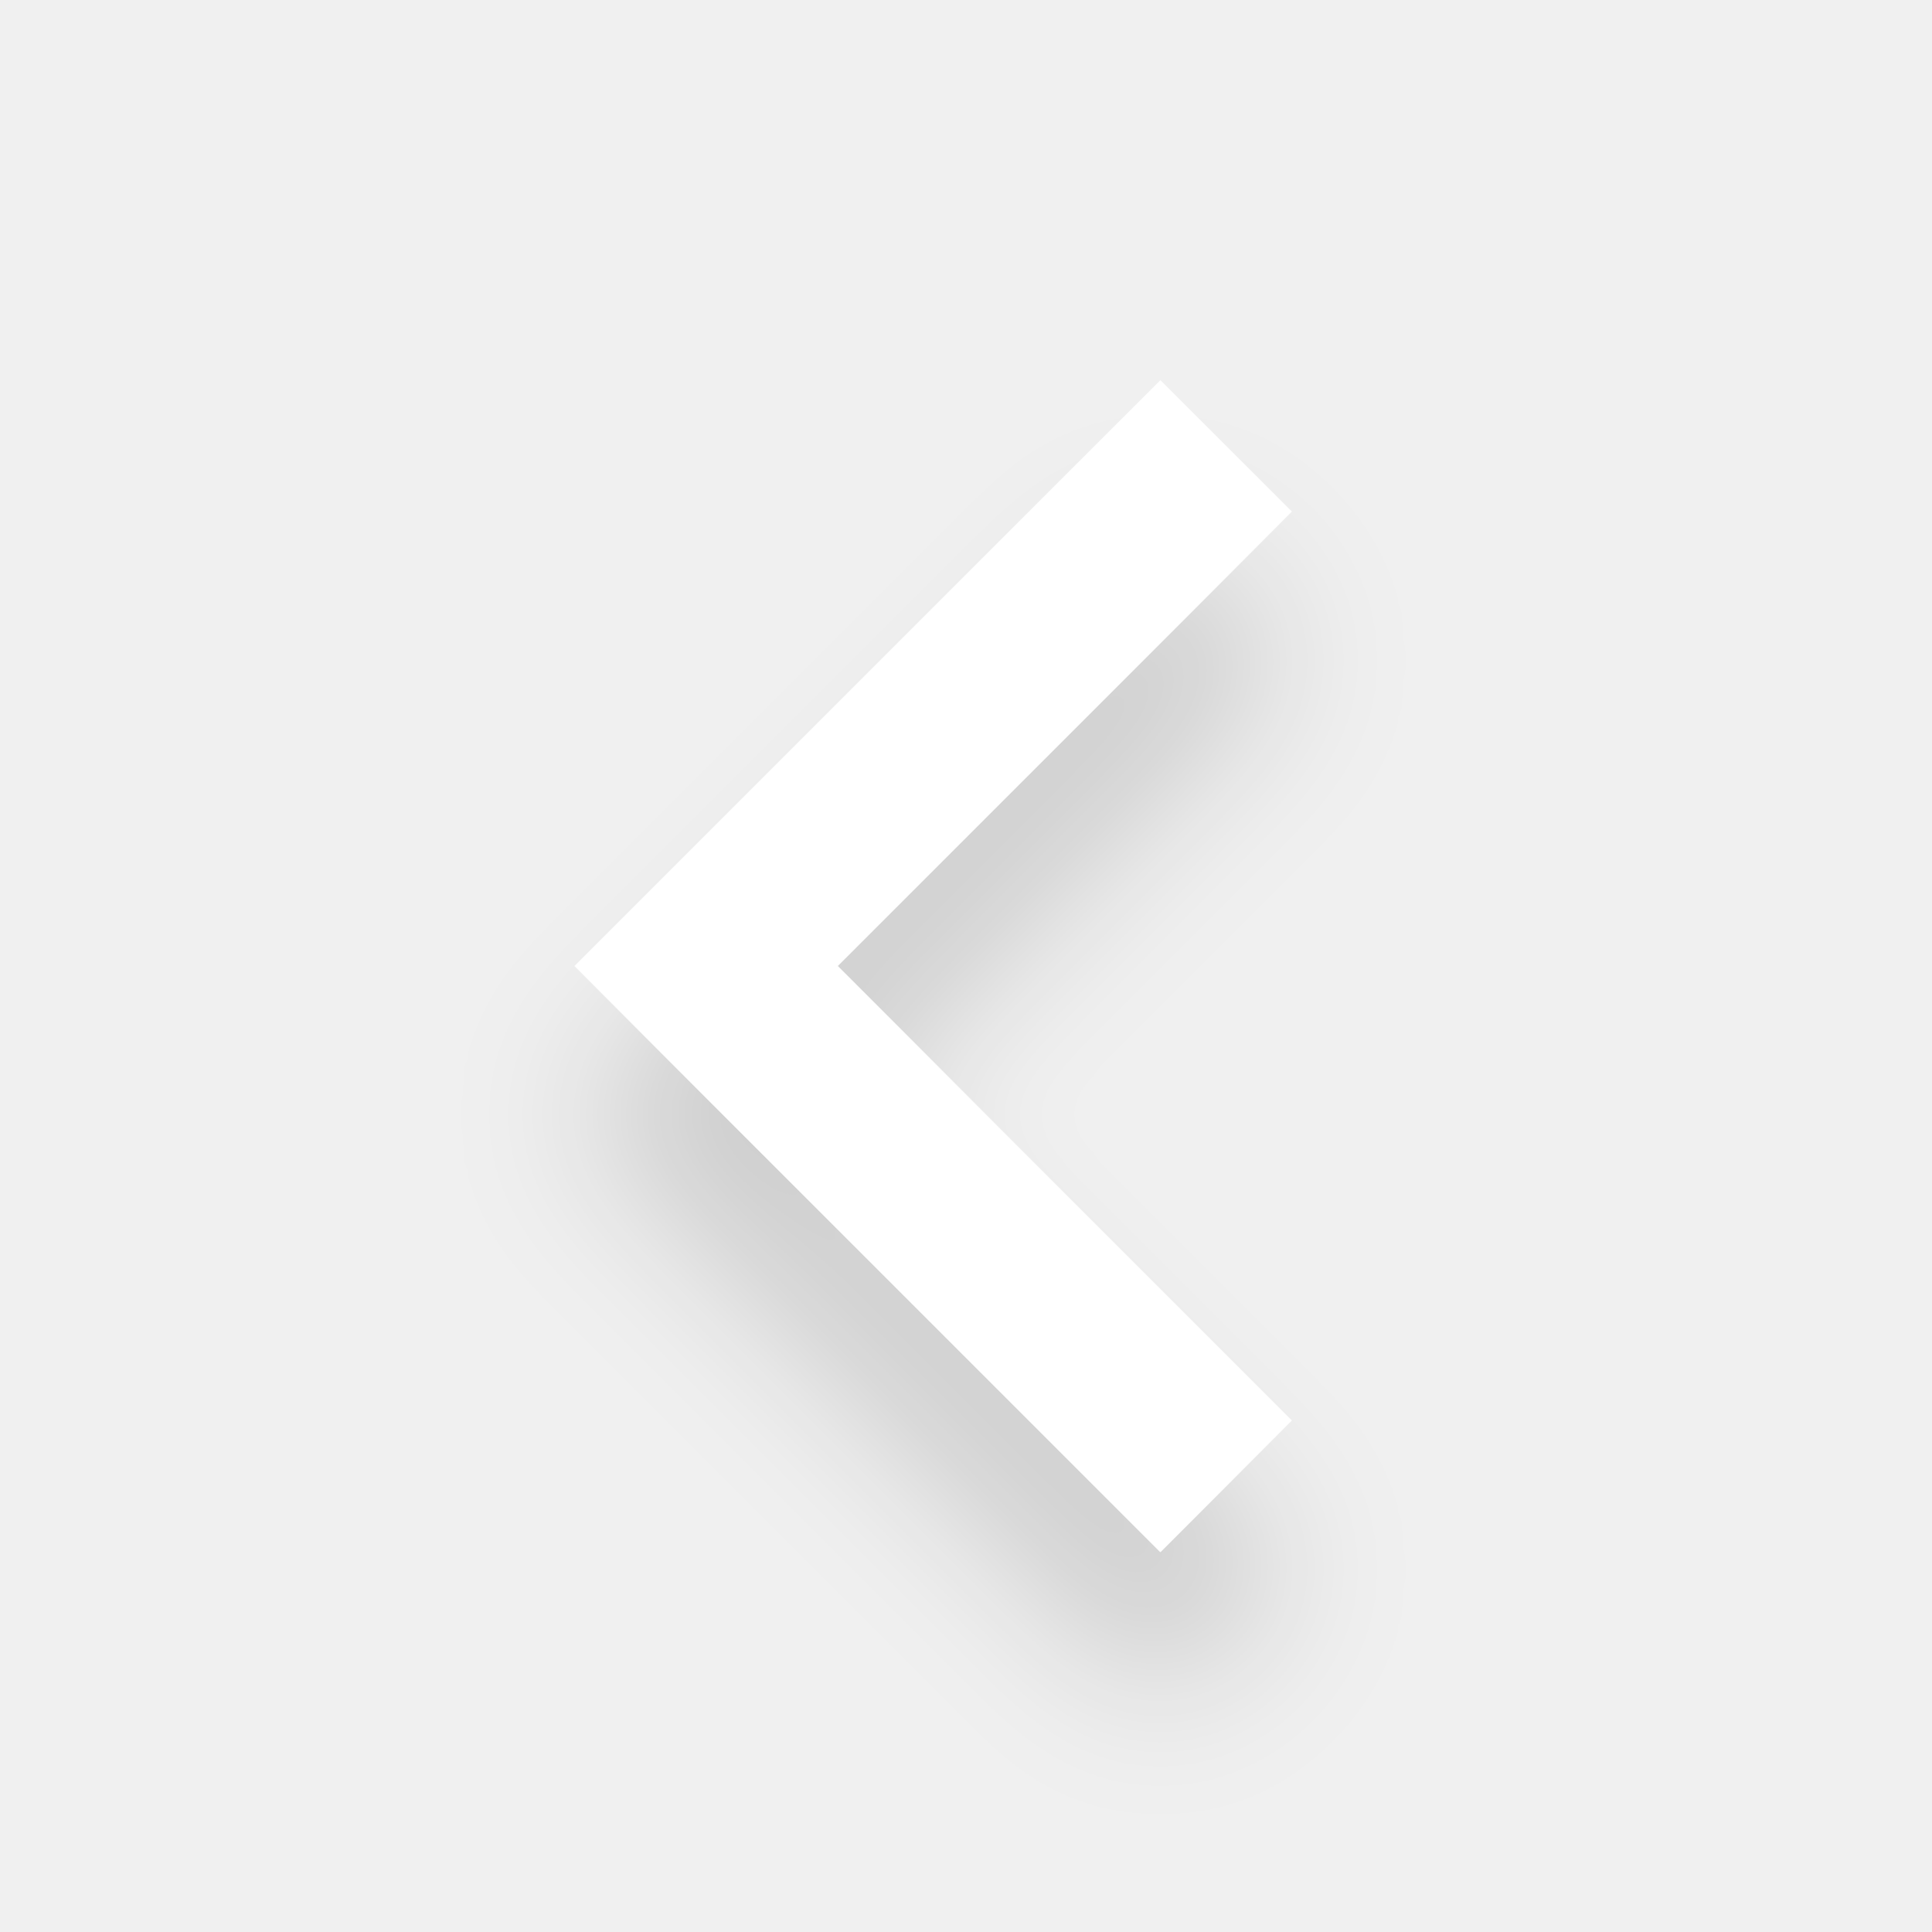
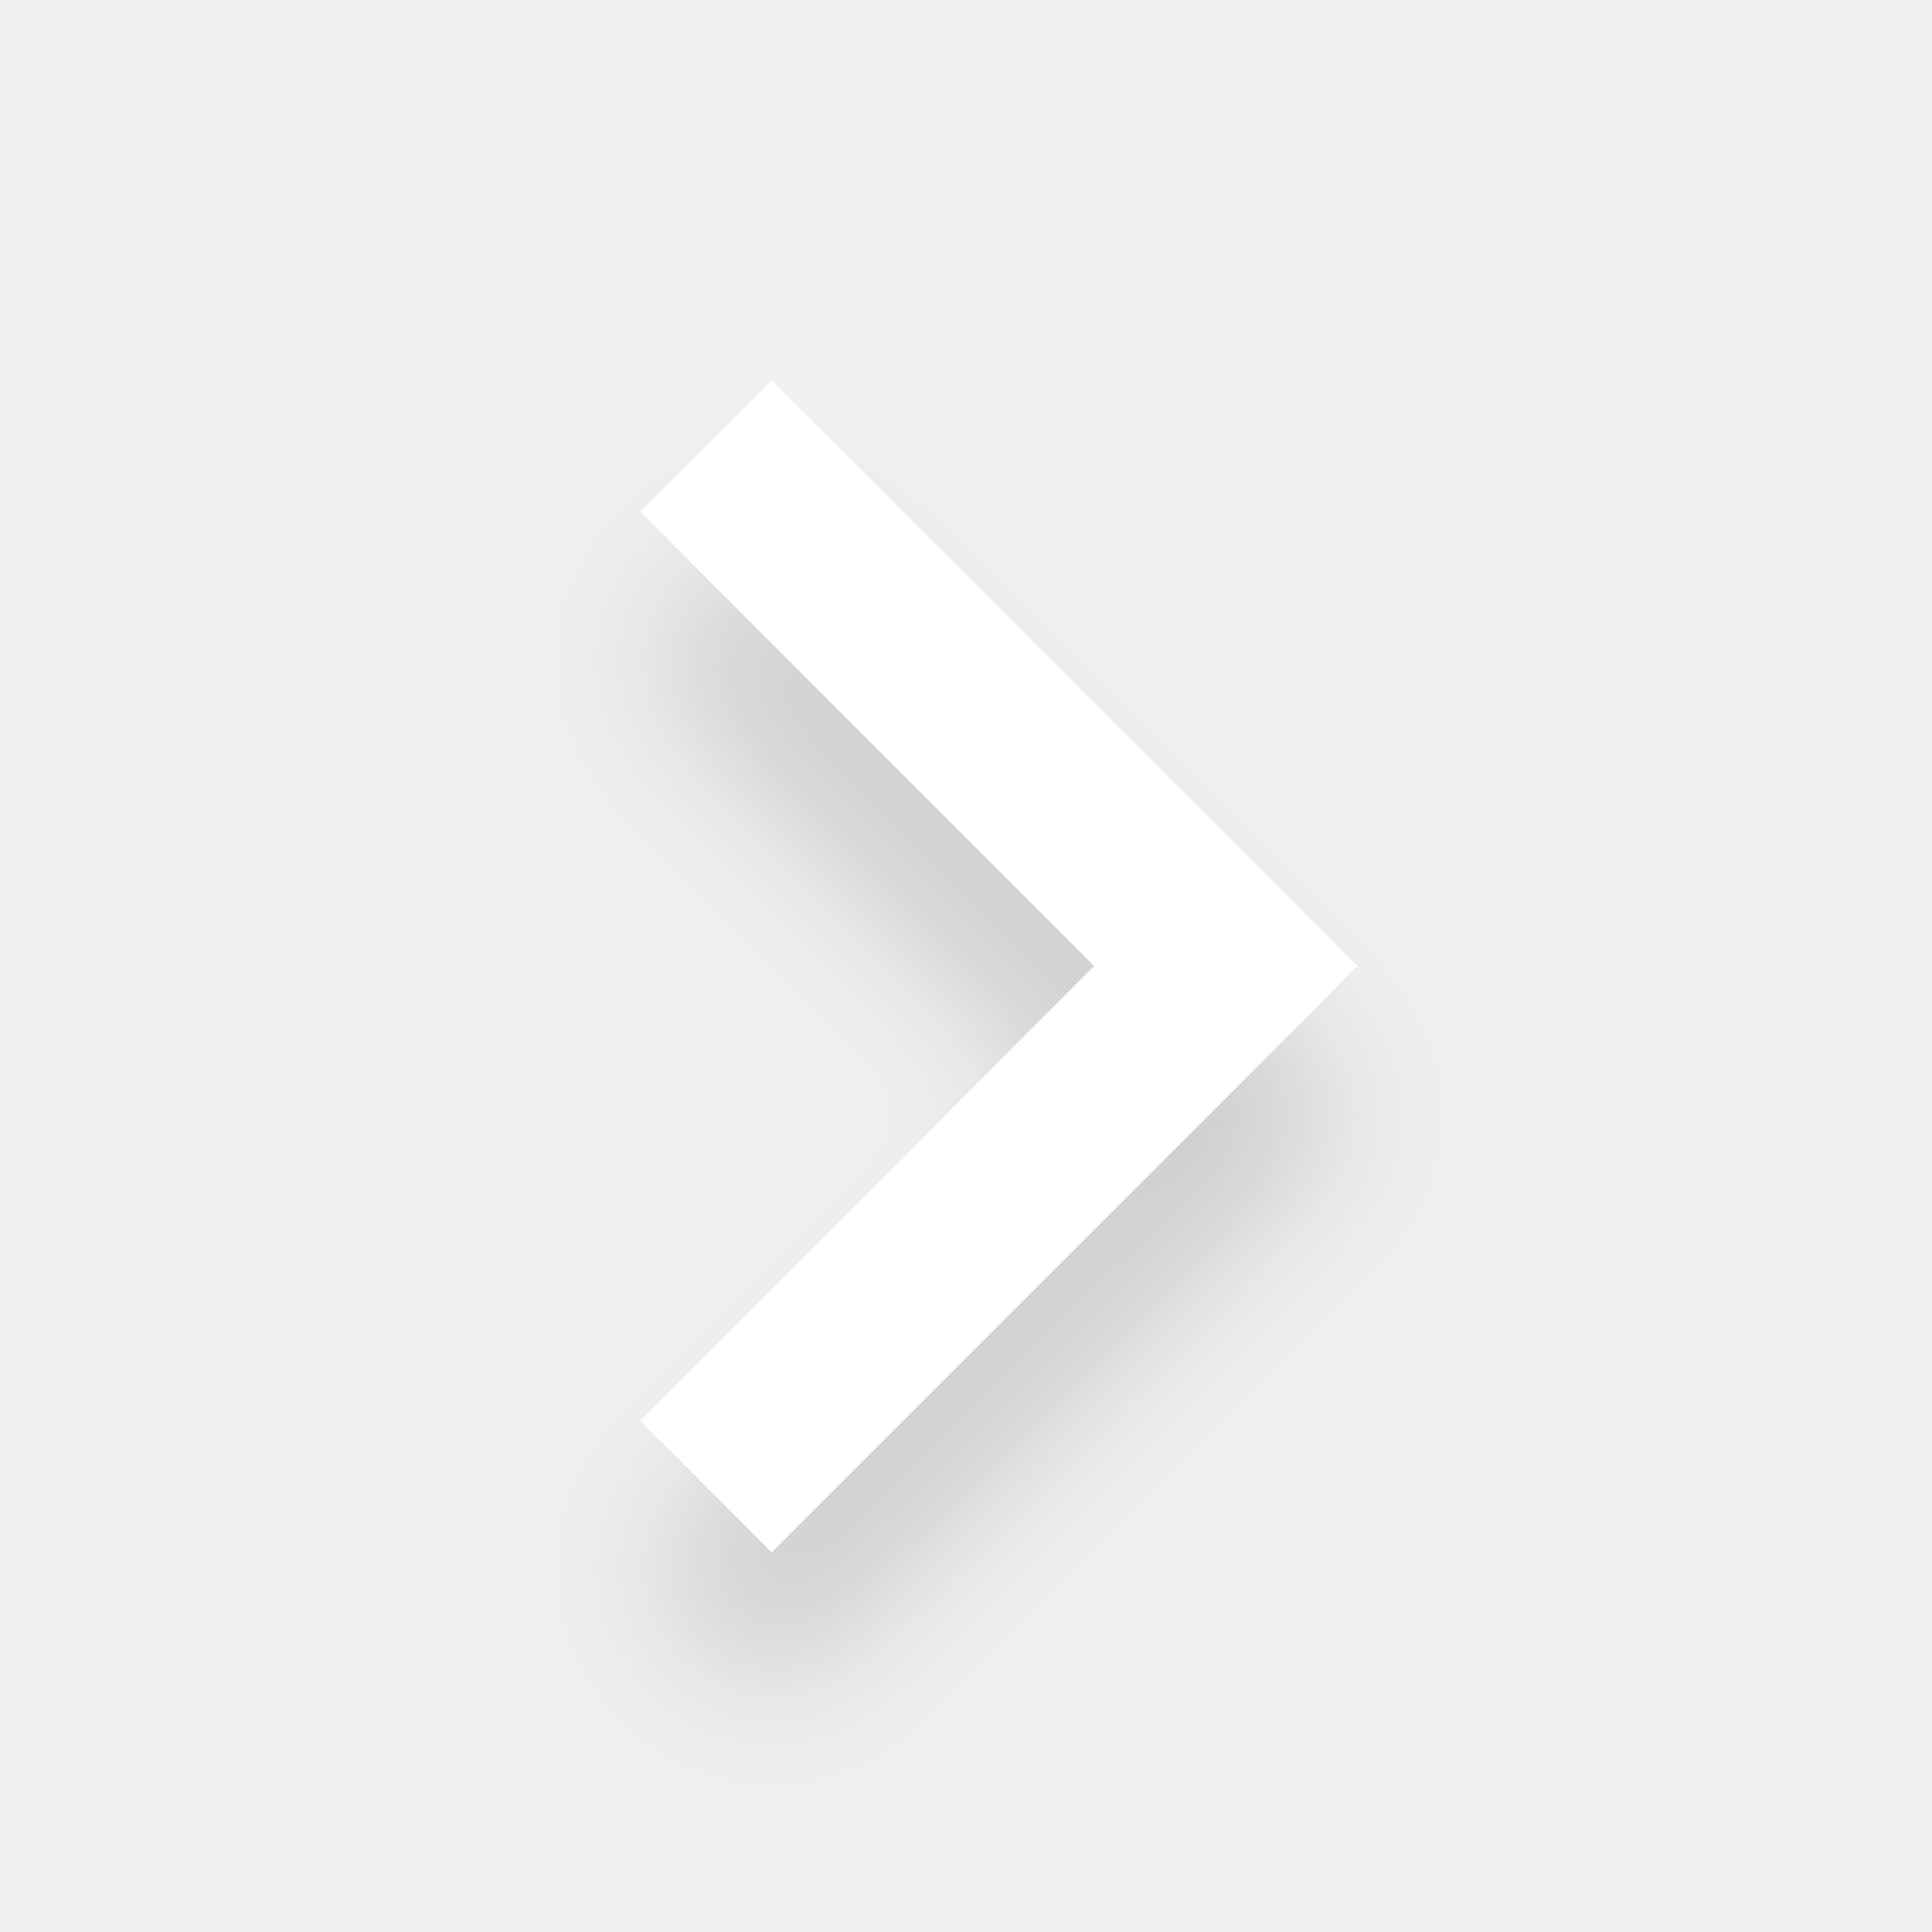
<svg xmlns="http://www.w3.org/2000/svg" width="52" height="52" viewBox="0 0 52 52" fill="none">
-   <g filter="url(#filter0_d_2891_19166)">
-     <path d="M33 12L19 26L33 40" stroke="white" stroke-width="5" />
+   <g filter="url(#filter0_d_2891_19135)">
+     <path d="M19 40L33 26L19 12" stroke="white" stroke-width="5" />
  </g>
  <defs>
-     <filter id="filter0_d_2891_19166" x="11.465" y="10.232" width="27.305" height="39.535" filterUnits="userSpaceOnUse" color-interpolation-filters="sRGB">
+     <filter id="filter0_d_2891_19135" x="13.23" y="10.232" width="27.305" height="39.536" filterUnits="userSpaceOnUse" color-interpolation-filters="sRGB">
      <feFlood flood-opacity="0" result="BackgroundImageFix" />
      <feColorMatrix in="SourceAlpha" type="matrix" values="0 0 0 0 0 0 0 0 0 0 0 0 0 0 0 0 0 0 127 0" result="hardAlpha" />
      <feOffset dy="4" />
      <feGaussianBlur stdDeviation="2" />
      <feComposite in2="hardAlpha" operator="out" />
      <feColorMatrix type="matrix" values="0 0 0 0 0 0 0 0 0 0 0 0 0 0 0 0 0 0 0.15 0" />
-       <feBlend mode="normal" in2="BackgroundImageFix" result="effect1_dropShadow_2891_19166" />
-       <feBlend mode="normal" in="SourceGraphic" in2="effect1_dropShadow_2891_19166" result="shape" />
+       <feBlend mode="normal" in2="BackgroundImageFix" result="effect1_dropShadow_2891_19135" />
+       <feBlend mode="normal" in="SourceGraphic" in2="effect1_dropShadow_2891_19135" result="shape" />
    </filter>
  </defs>
</svg>
